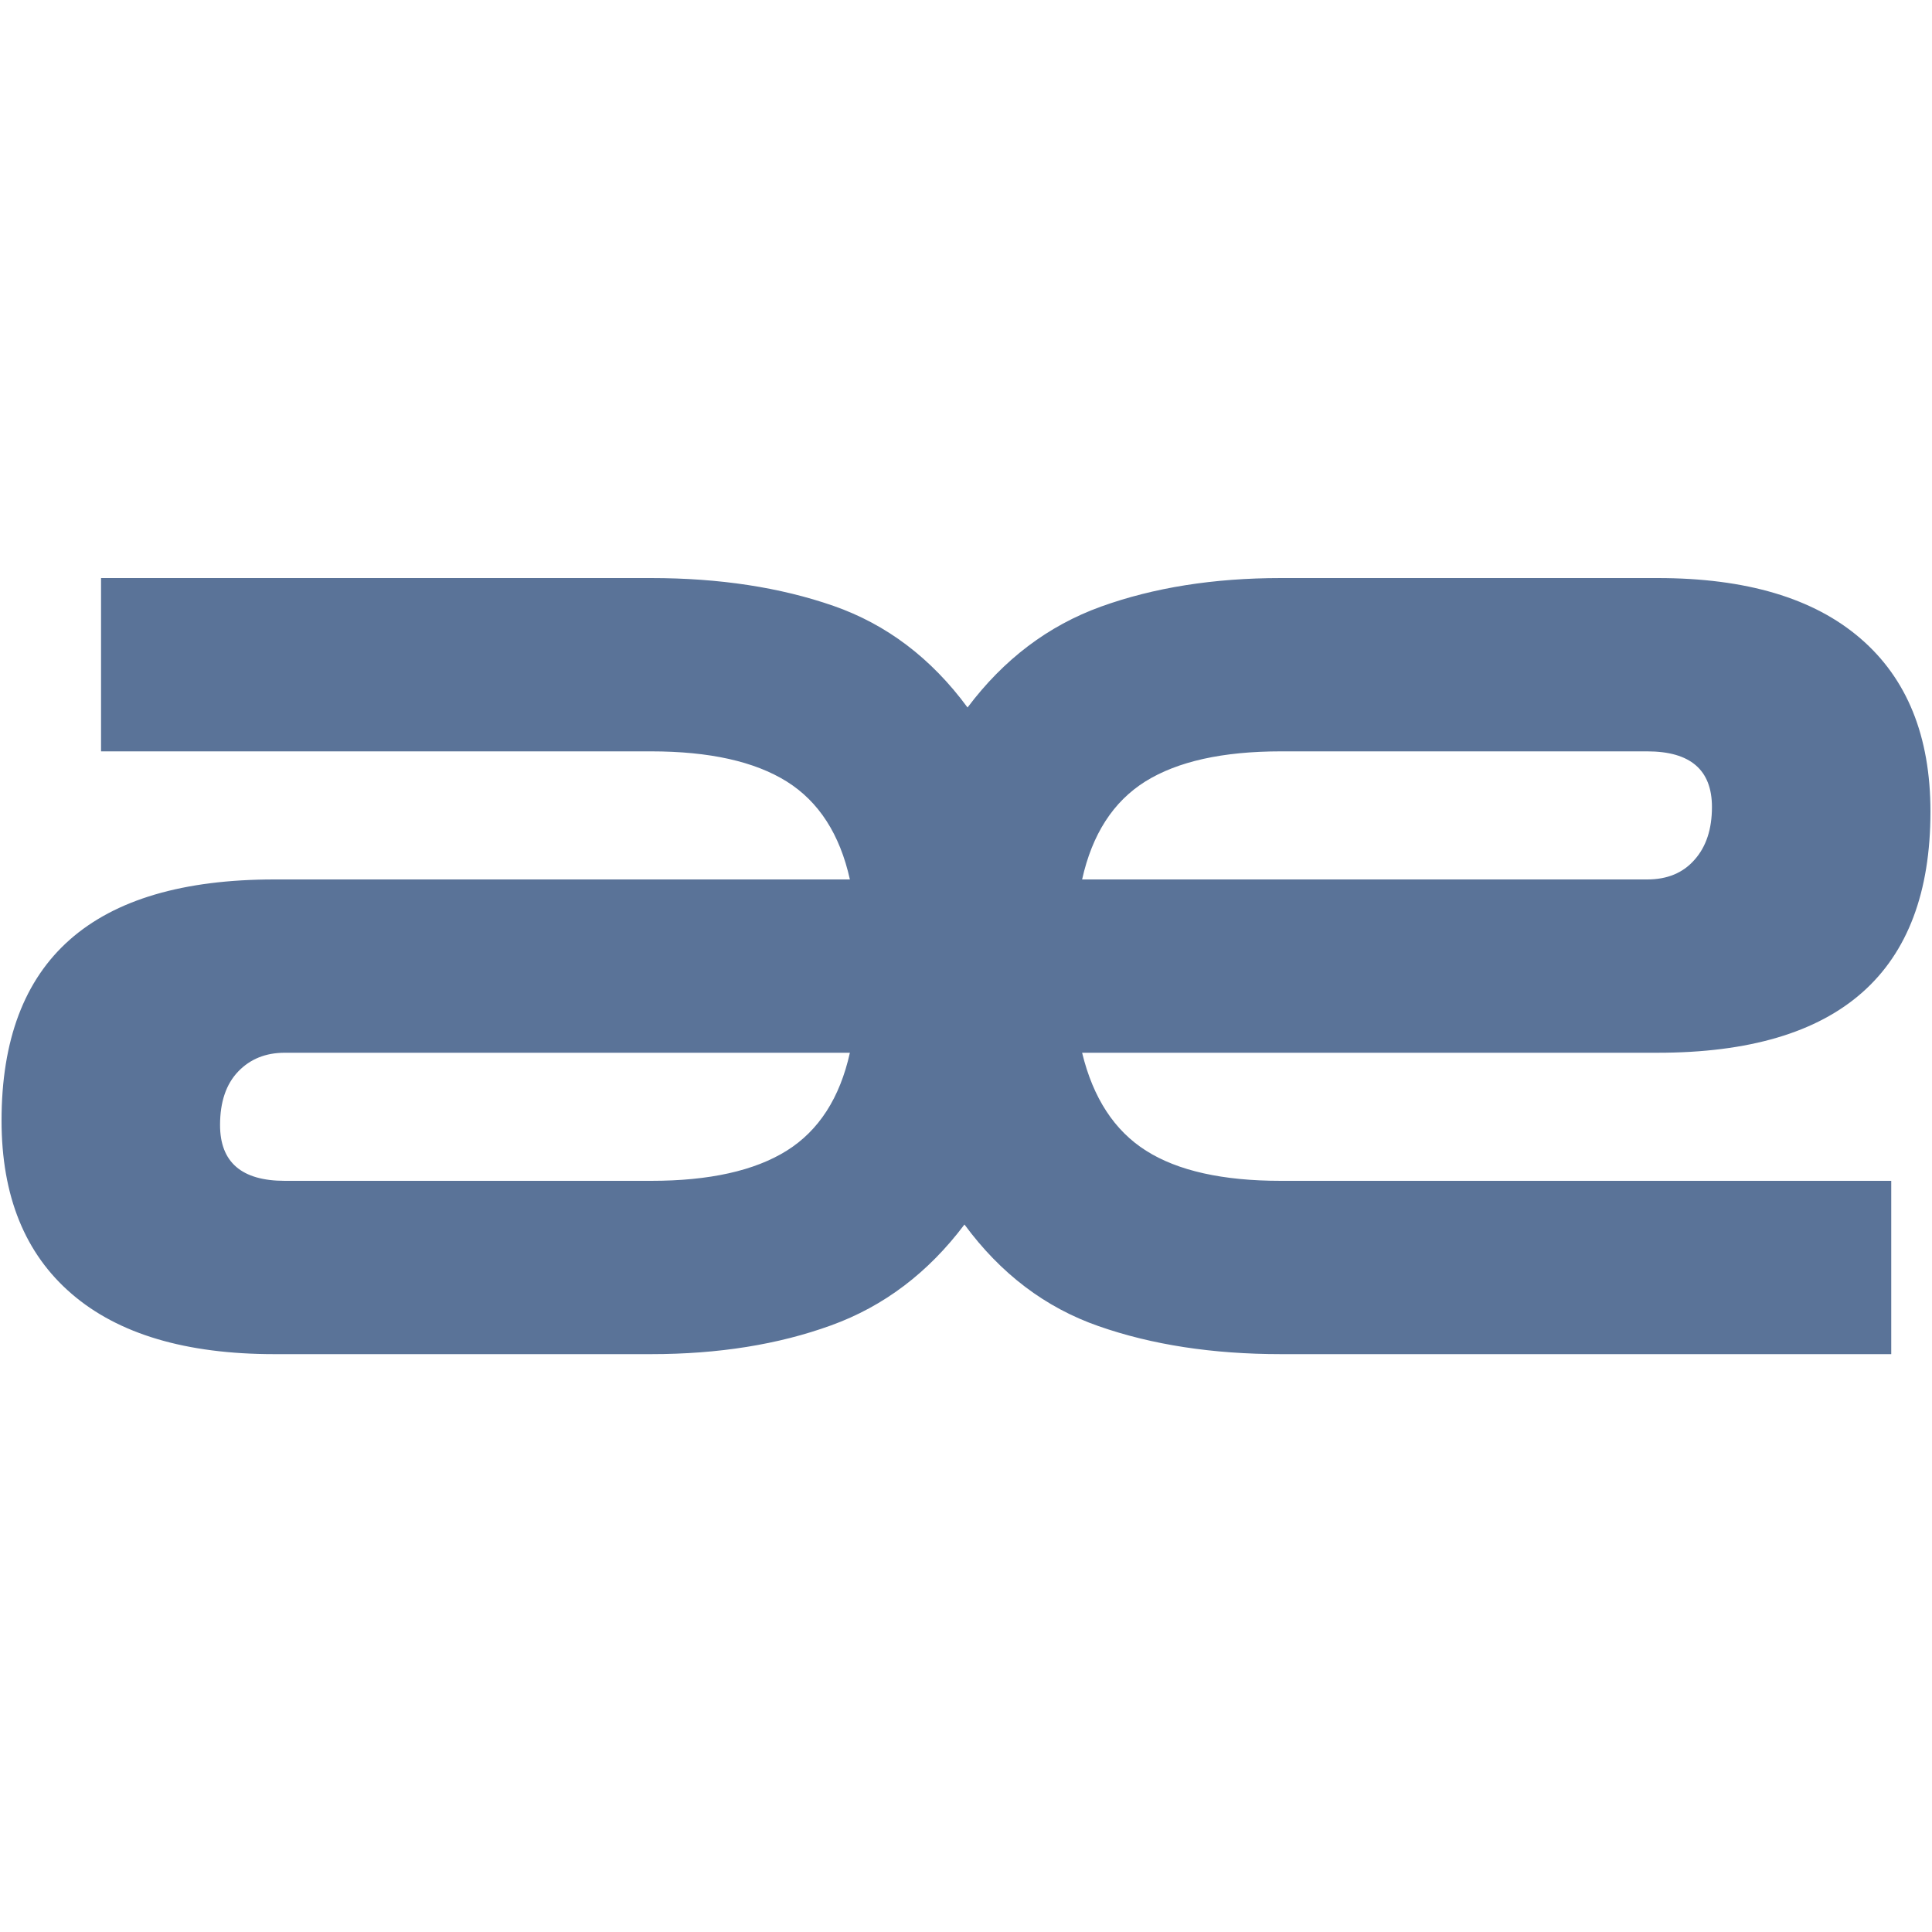
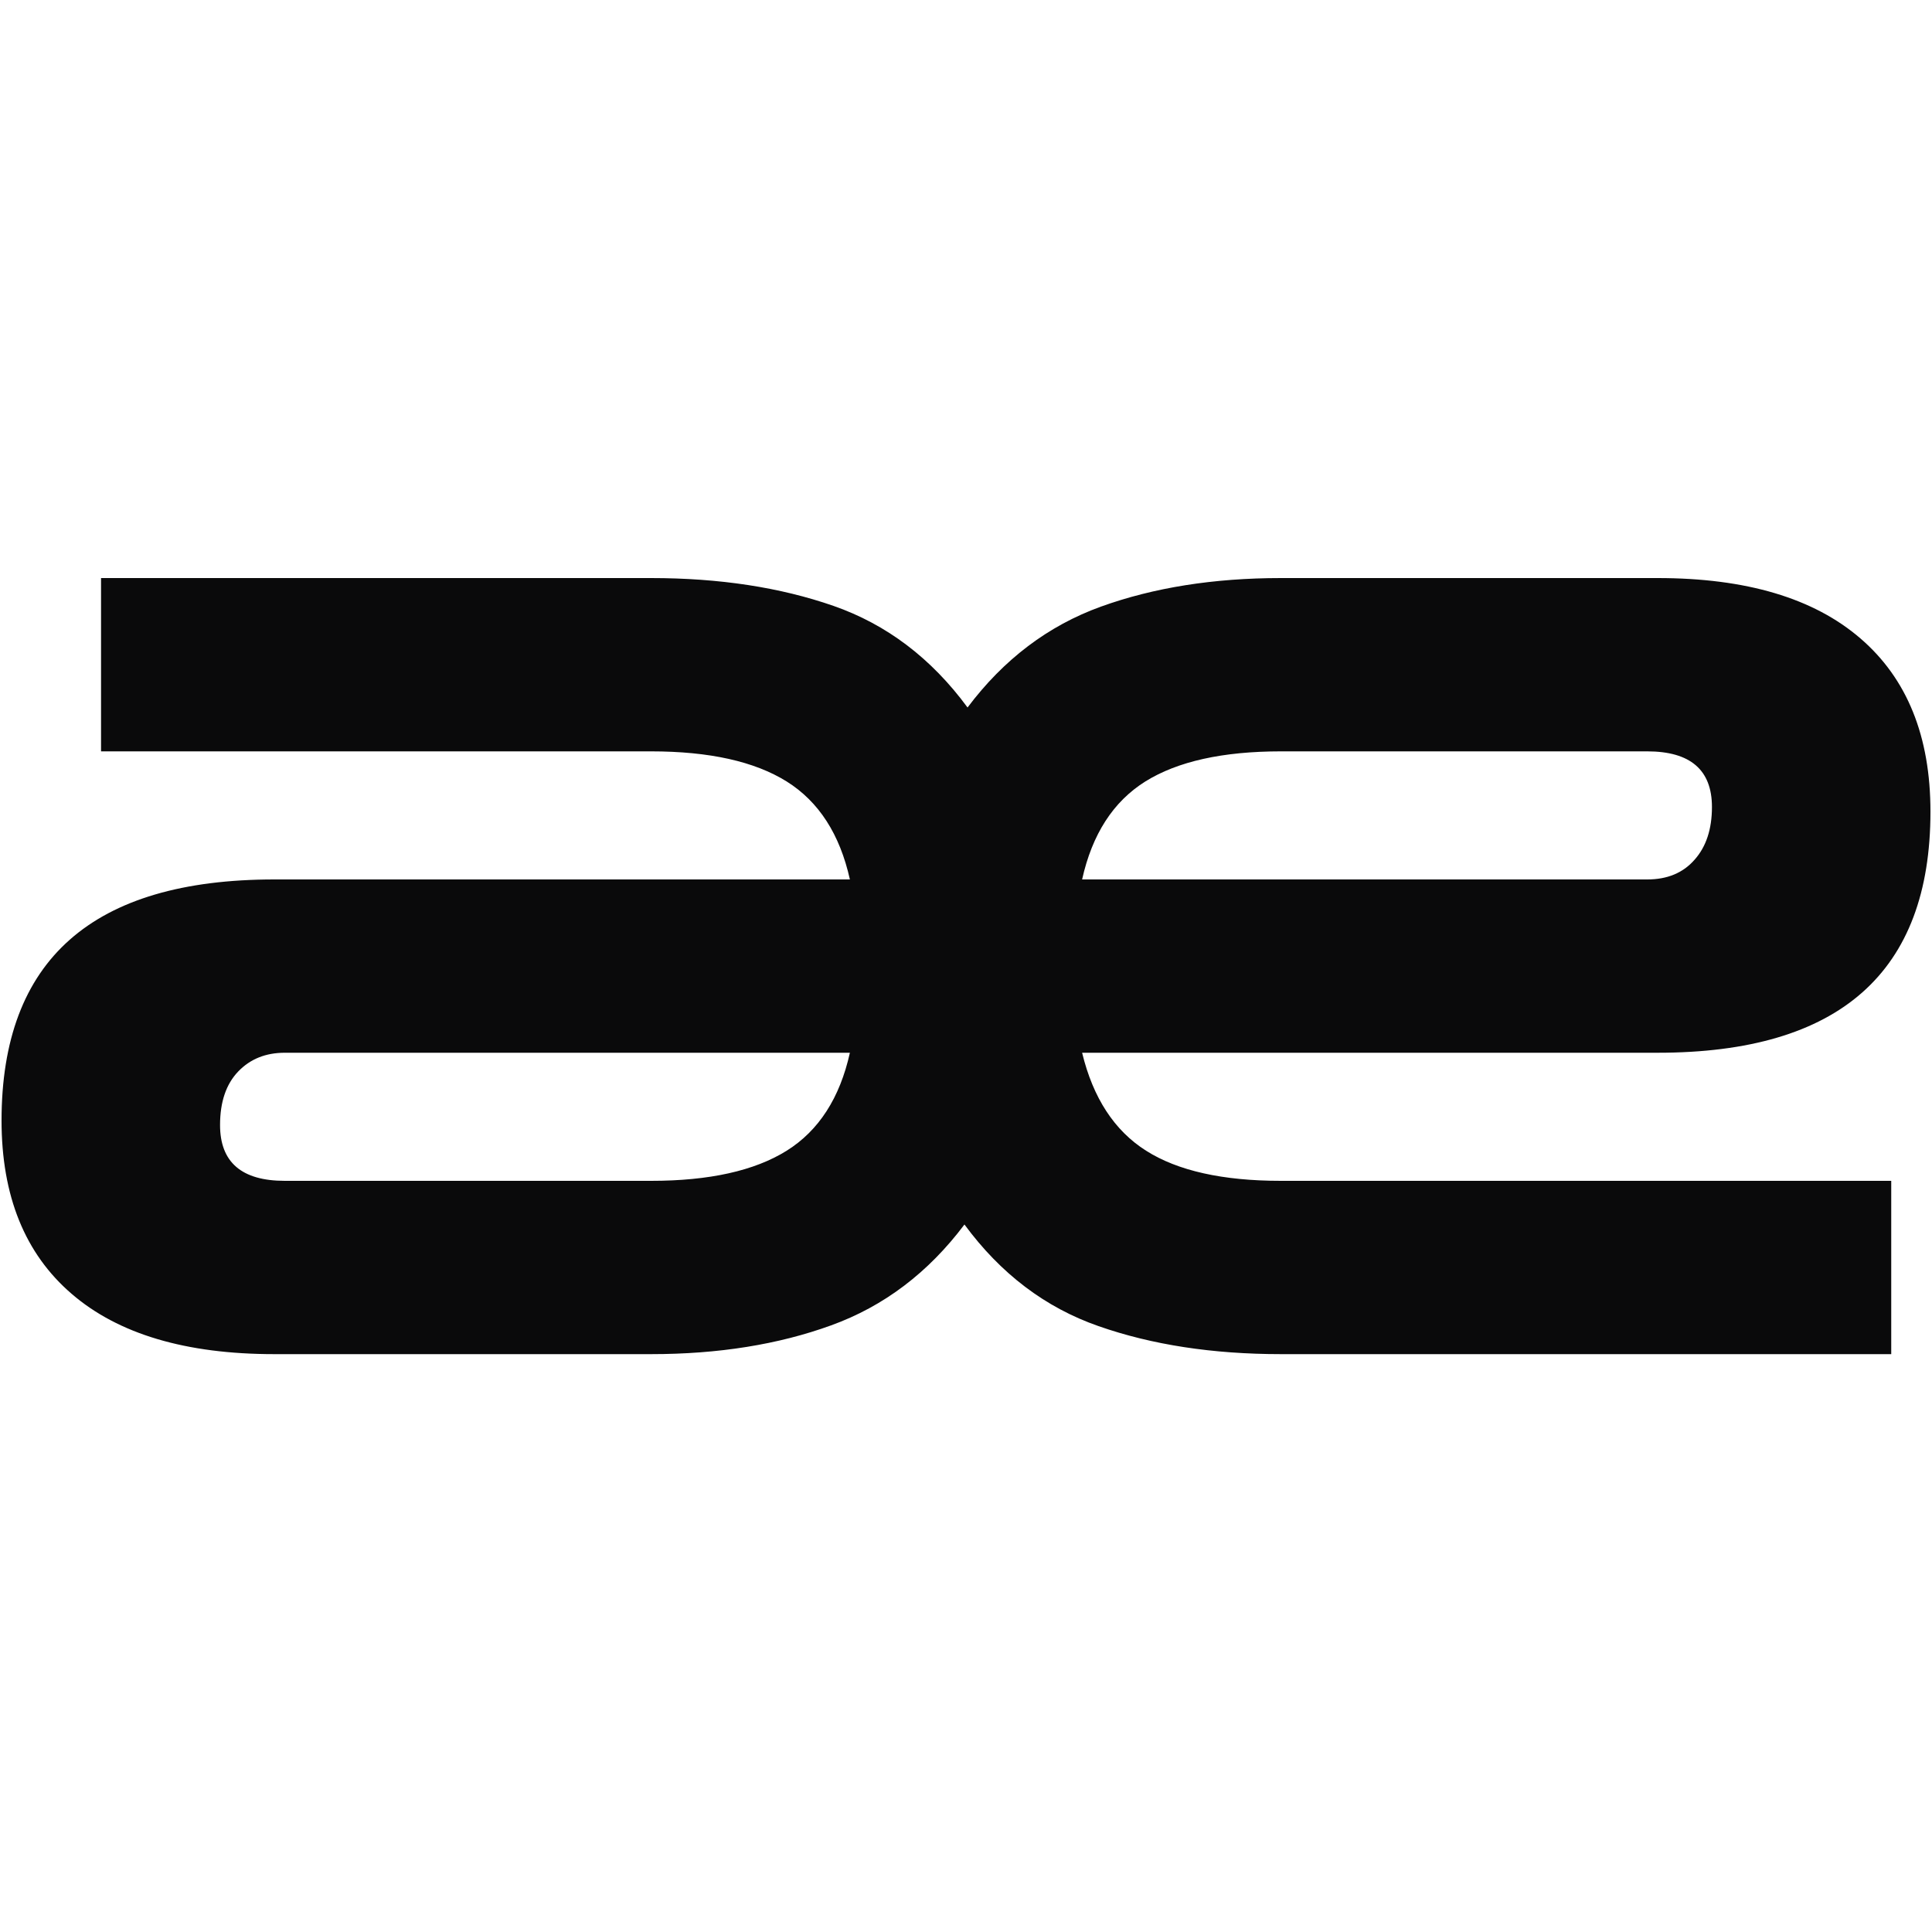
<svg xmlns="http://www.w3.org/2000/svg" viewBox="0 0 100 100" width="100" height="100">
-   <path d="M33.70 70.09L14.20 70.09Q7.33 70.09 3.71 66.97Q0.08 63.85 0.08 58.00L0.08 58.00Q0.08 45.52 14.20 45.52L14.20 45.52L43.99 45.52Q43.21 42.01 40.72 40.45Q38.22 38.89 33.70 38.89L33.70 38.89L5.23 38.89L5.23 29.92L33.70 29.92Q39.00 29.92 43.14 31.36Q47.27 32.80 50.08 36.62L50.08 36.62Q52.89 32.88 56.98 31.40Q61.08 29.92 66.30 29.92L66.30 29.92L85.80 29.92Q92.67 29.92 96.29 33.04Q99.92 36.16 99.92 42.01L99.92 42.01Q99.92 54.49 85.80 54.49L85.80 54.49L56.01 54.49Q56.86 58.00 59.32 59.56Q61.78 61.12 66.30 61.12L66.30 61.12L97.89 61.12L97.89 70.09L66.30 70.09Q61.00 70.09 56.86 68.64Q52.73 67.20 49.92 63.38L49.92 63.38Q47.11 67.12 43.02 68.60Q38.92 70.09 33.70 70.09L33.70 70.09ZM85.26 38.89L66.30 38.89Q61.78 38.89 59.28 40.45Q56.79 42.01 56.01 45.52L56.01 45.52L85.26 45.52Q86.82 45.52 87.71 44.50Q88.61 43.49 88.61 41.77L88.61 41.77Q88.61 38.89 85.26 38.89L85.26 38.89ZM14.74 61.12L14.74 61.12L33.70 61.12Q38.22 61.12 40.72 59.56Q43.21 58.00 43.99 54.49L43.99 54.49L14.74 54.49Q13.26 54.49 12.33 55.46Q11.39 56.44 11.39 58.23L11.39 58.23Q11.39 61.12 14.74 61.12Z" fill="#5a7398" />
+   <path d="M33.70 70.09L14.20 70.09Q7.33 70.09 3.71 66.97Q0.08 63.85 0.08 58.00L0.08 58.00Q0.08 45.52 14.20 45.52L14.20 45.52L43.99 45.52Q43.21 42.01 40.72 40.45Q38.22 38.89 33.70 38.89L33.70 38.89L5.23 38.89L5.23 29.92L33.70 29.92Q39.00 29.92 43.14 31.36Q47.27 32.80 50.08 36.62L50.08 36.62Q52.89 32.88 56.98 31.40Q61.08 29.92 66.30 29.92L66.30 29.92L85.80 29.92Q92.67 29.92 96.29 33.04Q99.92 36.16 99.92 42.01L99.92 42.01Q99.92 54.49 85.80 54.49L85.80 54.49L56.01 54.49Q56.86 58.00 59.32 59.56Q61.78 61.12 66.30 61.12L66.30 61.12L97.89 61.12L97.89 70.09L66.30 70.09Q61.00 70.09 56.86 68.64Q52.73 67.20 49.92 63.38L49.92 63.38Q47.11 67.12 43.02 68.60Q38.92 70.09 33.70 70.09L33.70 70.09ZM85.26 38.89L66.30 38.89Q61.78 38.89 59.28 40.45Q56.79 42.01 56.01 45.52L56.01 45.52L85.26 45.52Q86.82 45.52 87.71 44.50Q88.61 43.49 88.61 41.77L88.61 41.77Q88.61 38.89 85.26 38.89L85.26 38.89ZM14.74 61.12L14.74 61.12L33.70 61.12Q38.22 61.12 40.72 59.56Q43.21 58.00 43.99 54.49L43.99 54.49L14.74 54.49Q13.26 54.49 12.33 55.46Q11.39 56.44 11.39 58.23L11.39 58.23Q11.39 61.12 14.74 61.12Z" fill="#0a0a0b" />
</svg>
